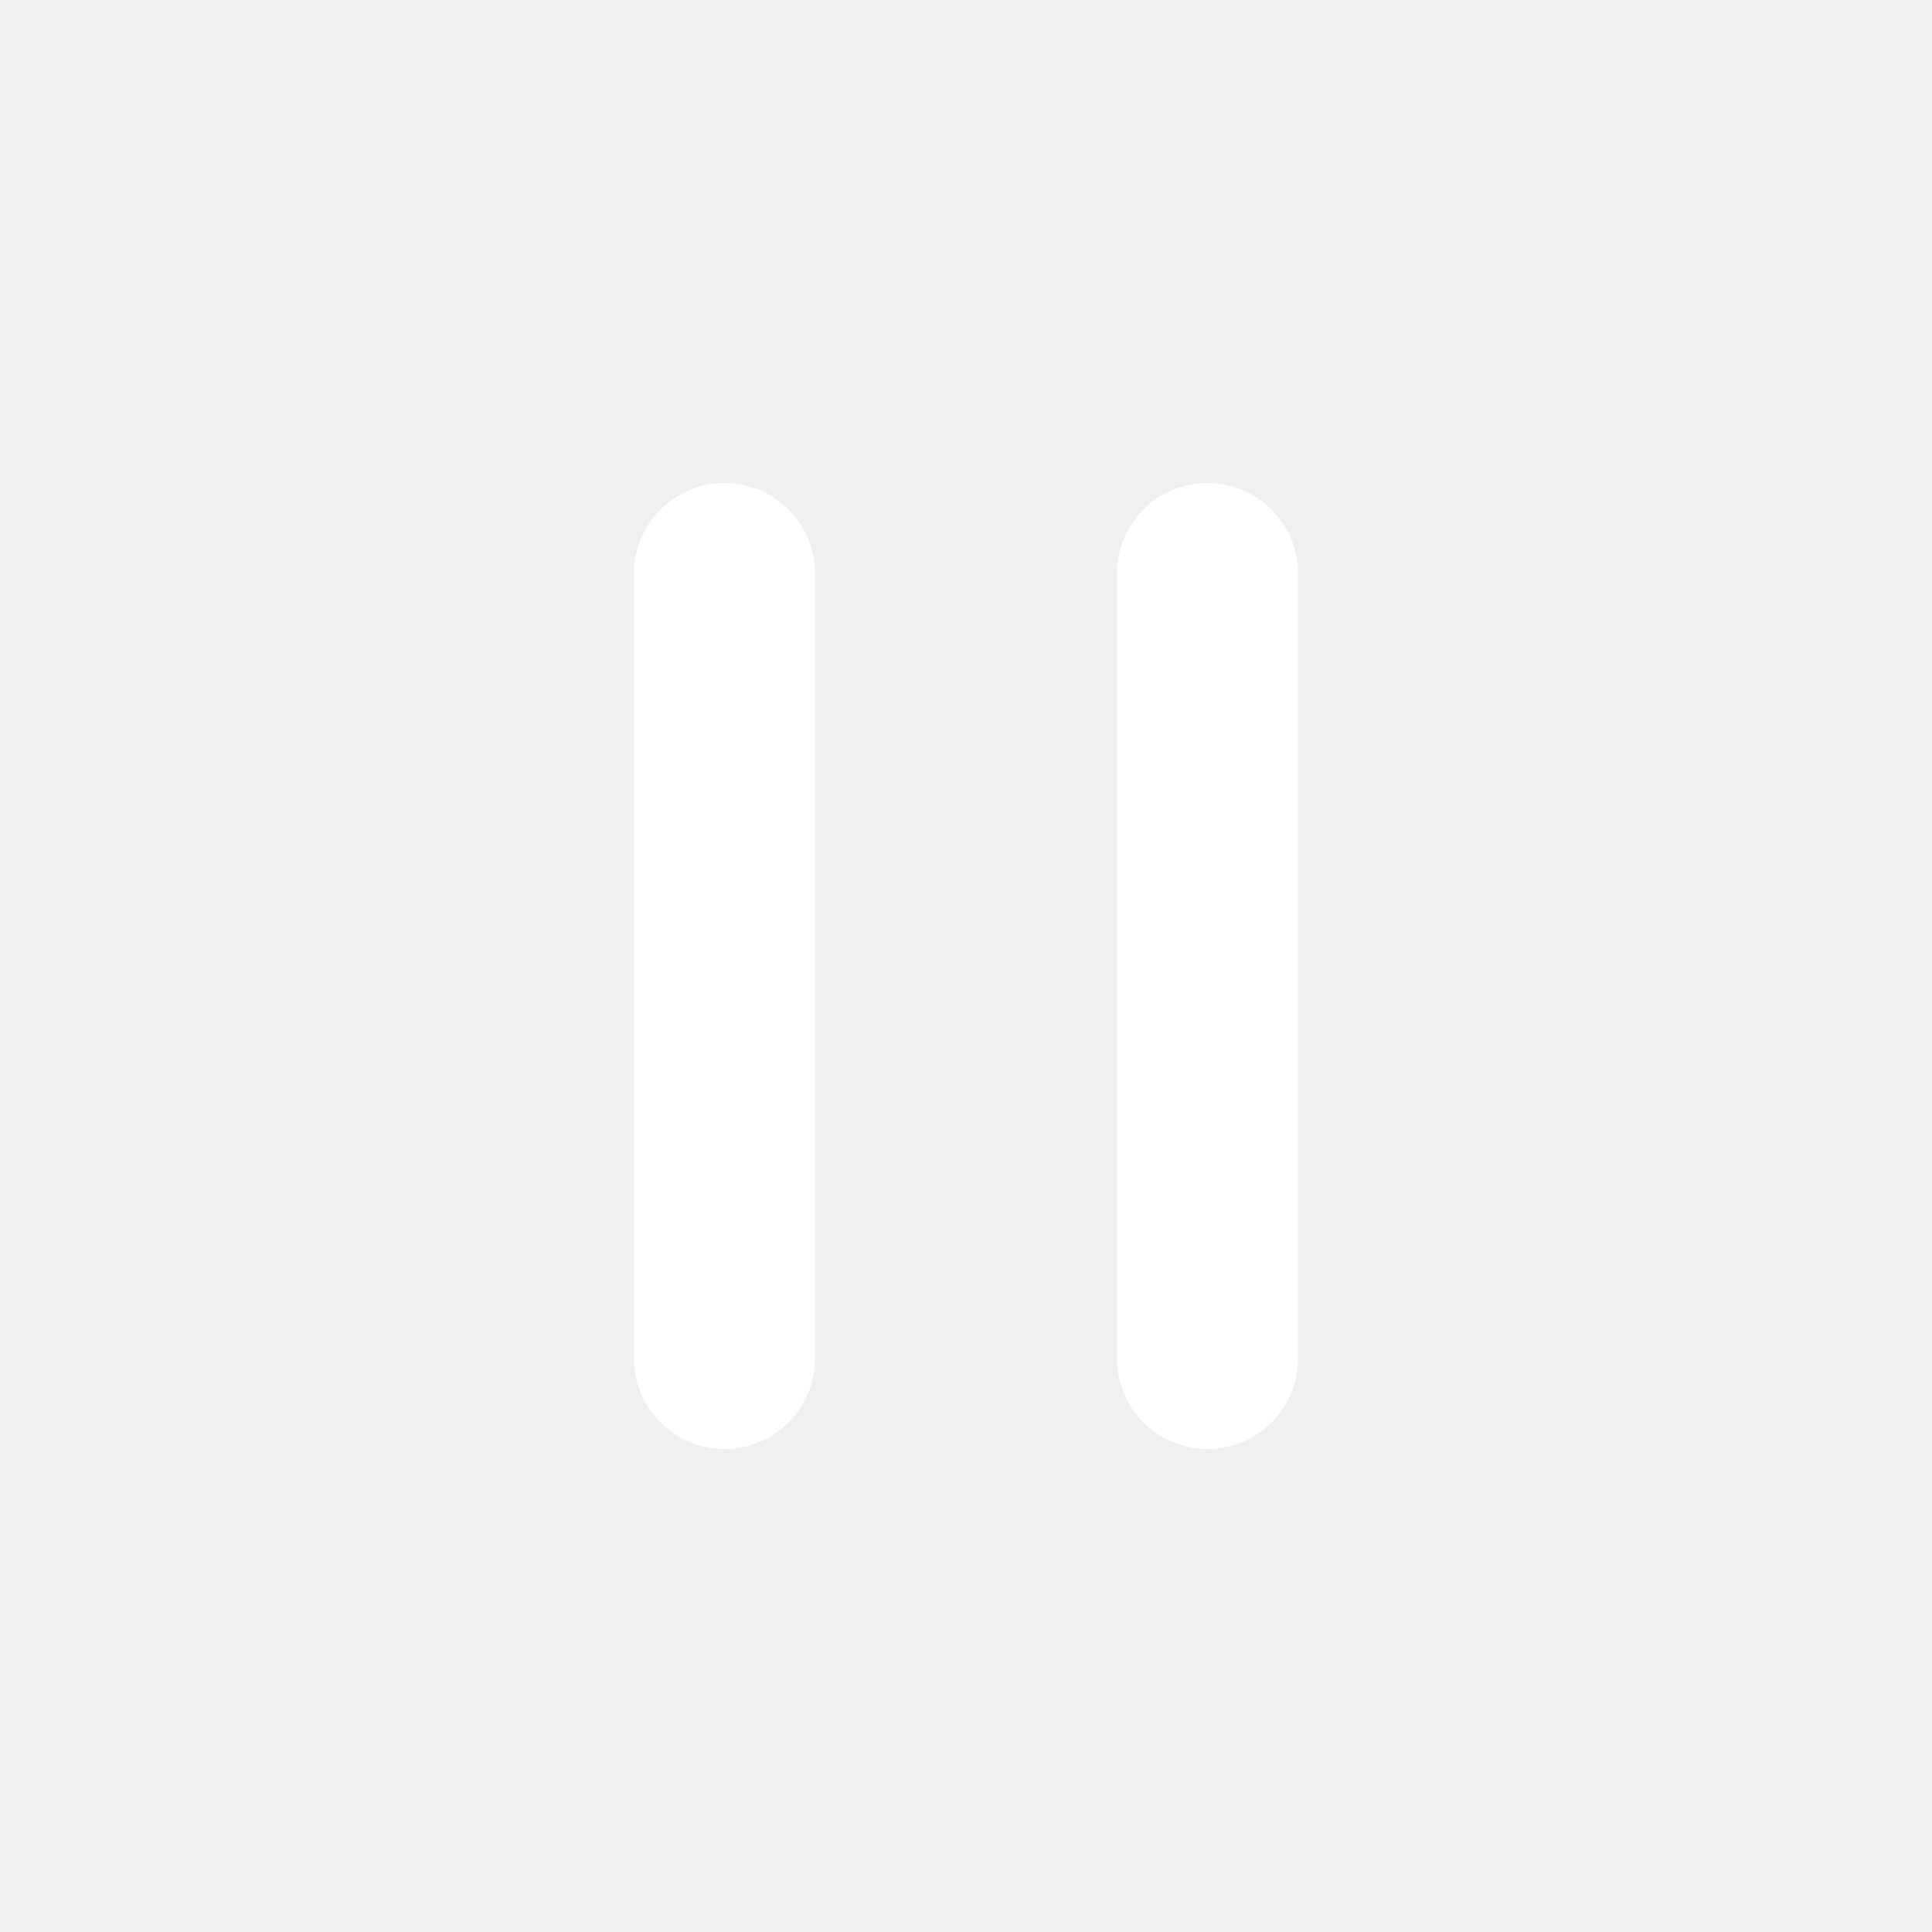
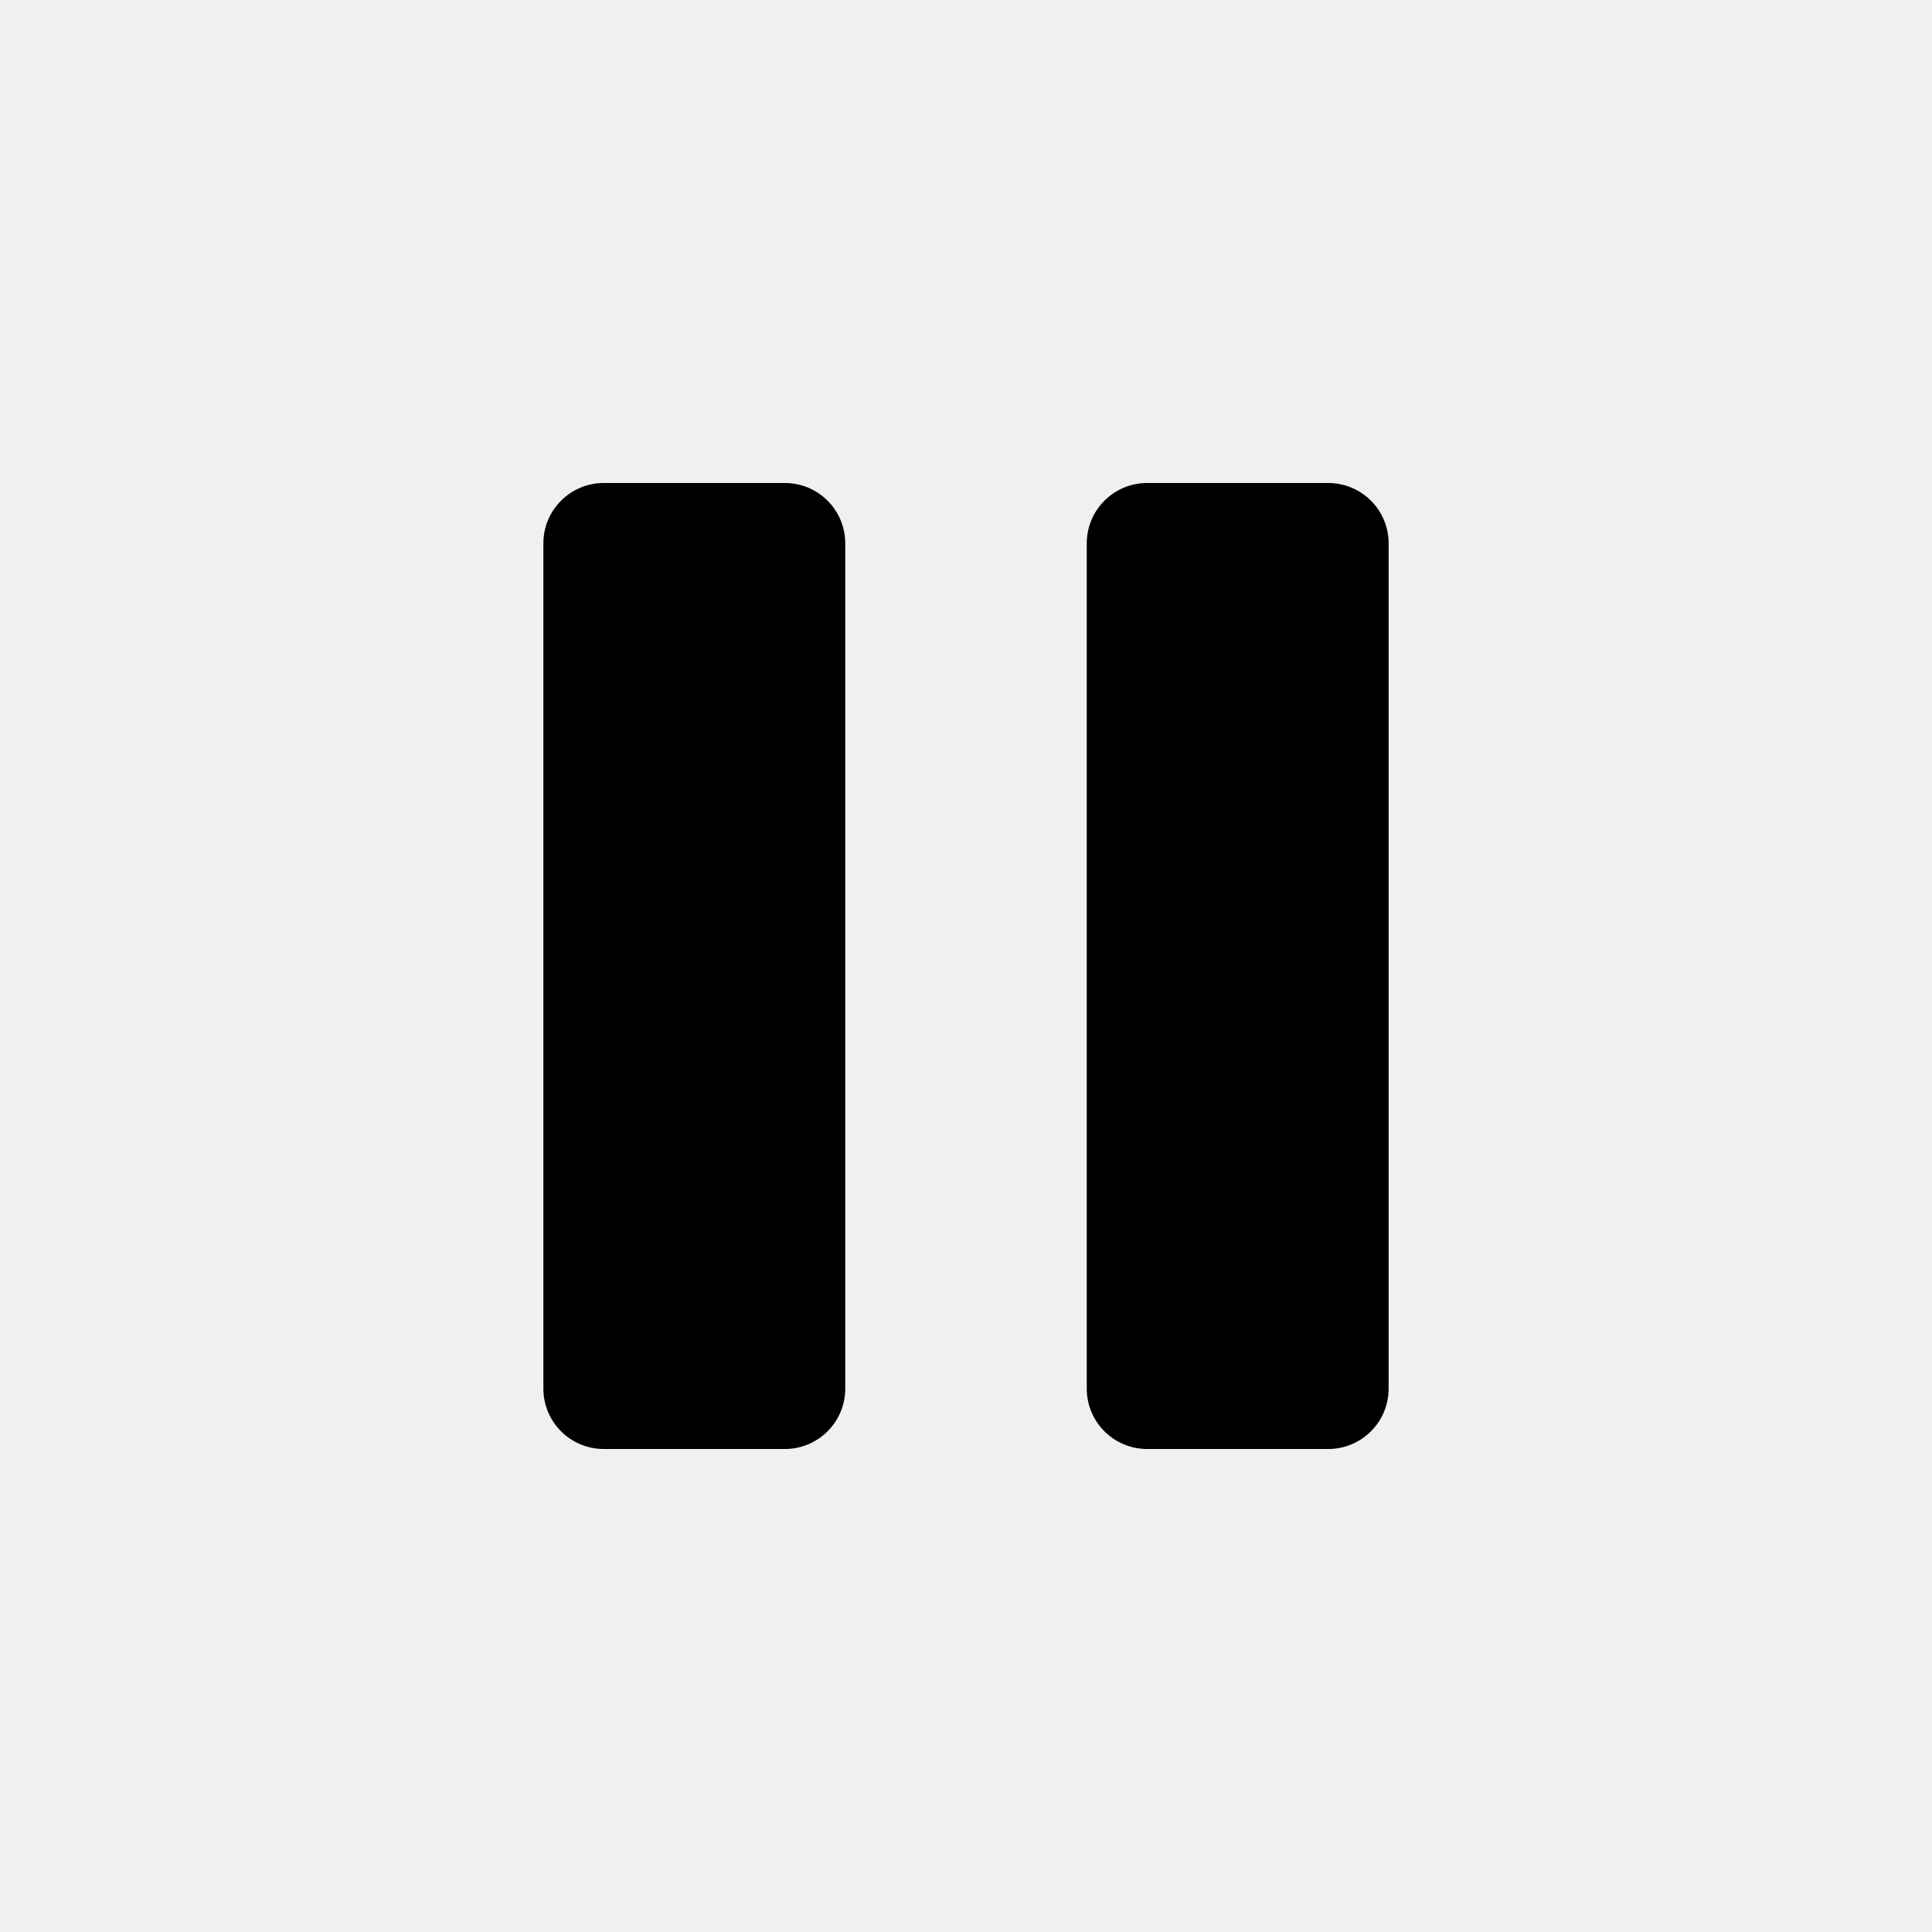
- <svg xmlns="http://www.w3.org/2000/svg" width="24" height="24" fill="none">
-   <rect width="2.25" height="12" x="7.875" y="6" fill="#FFFFFF" rx="1.125" />
-   <rect width="2.25" height="12" x="13.875" y="6" fill="#FFFFFF" rx="1.125" />
+ <svg xmlns="http://www.w3.org/2000/svg" width="24" height="24" viewBox="0 0 24 24" fill="none">
+   <path fill="currentColor" d="M6.75 6.75A.75.75 0 0 1 7.5 6h2.25a.75.75 0 0 1 .75.75v10.5a.75.75 0 0 1-.75.75H7.5a.75.75 0 0 1-.75-.75V6.75ZM13.5 6.75a.75.75 0 0 1 .75-.75h2.25a.75.75 0 0 1 .75.75v10.5a.75.75 0 0 1-.75.75h-2.25a.75.75 0 0 1-.75-.75V6.75Z" />
</svg>
